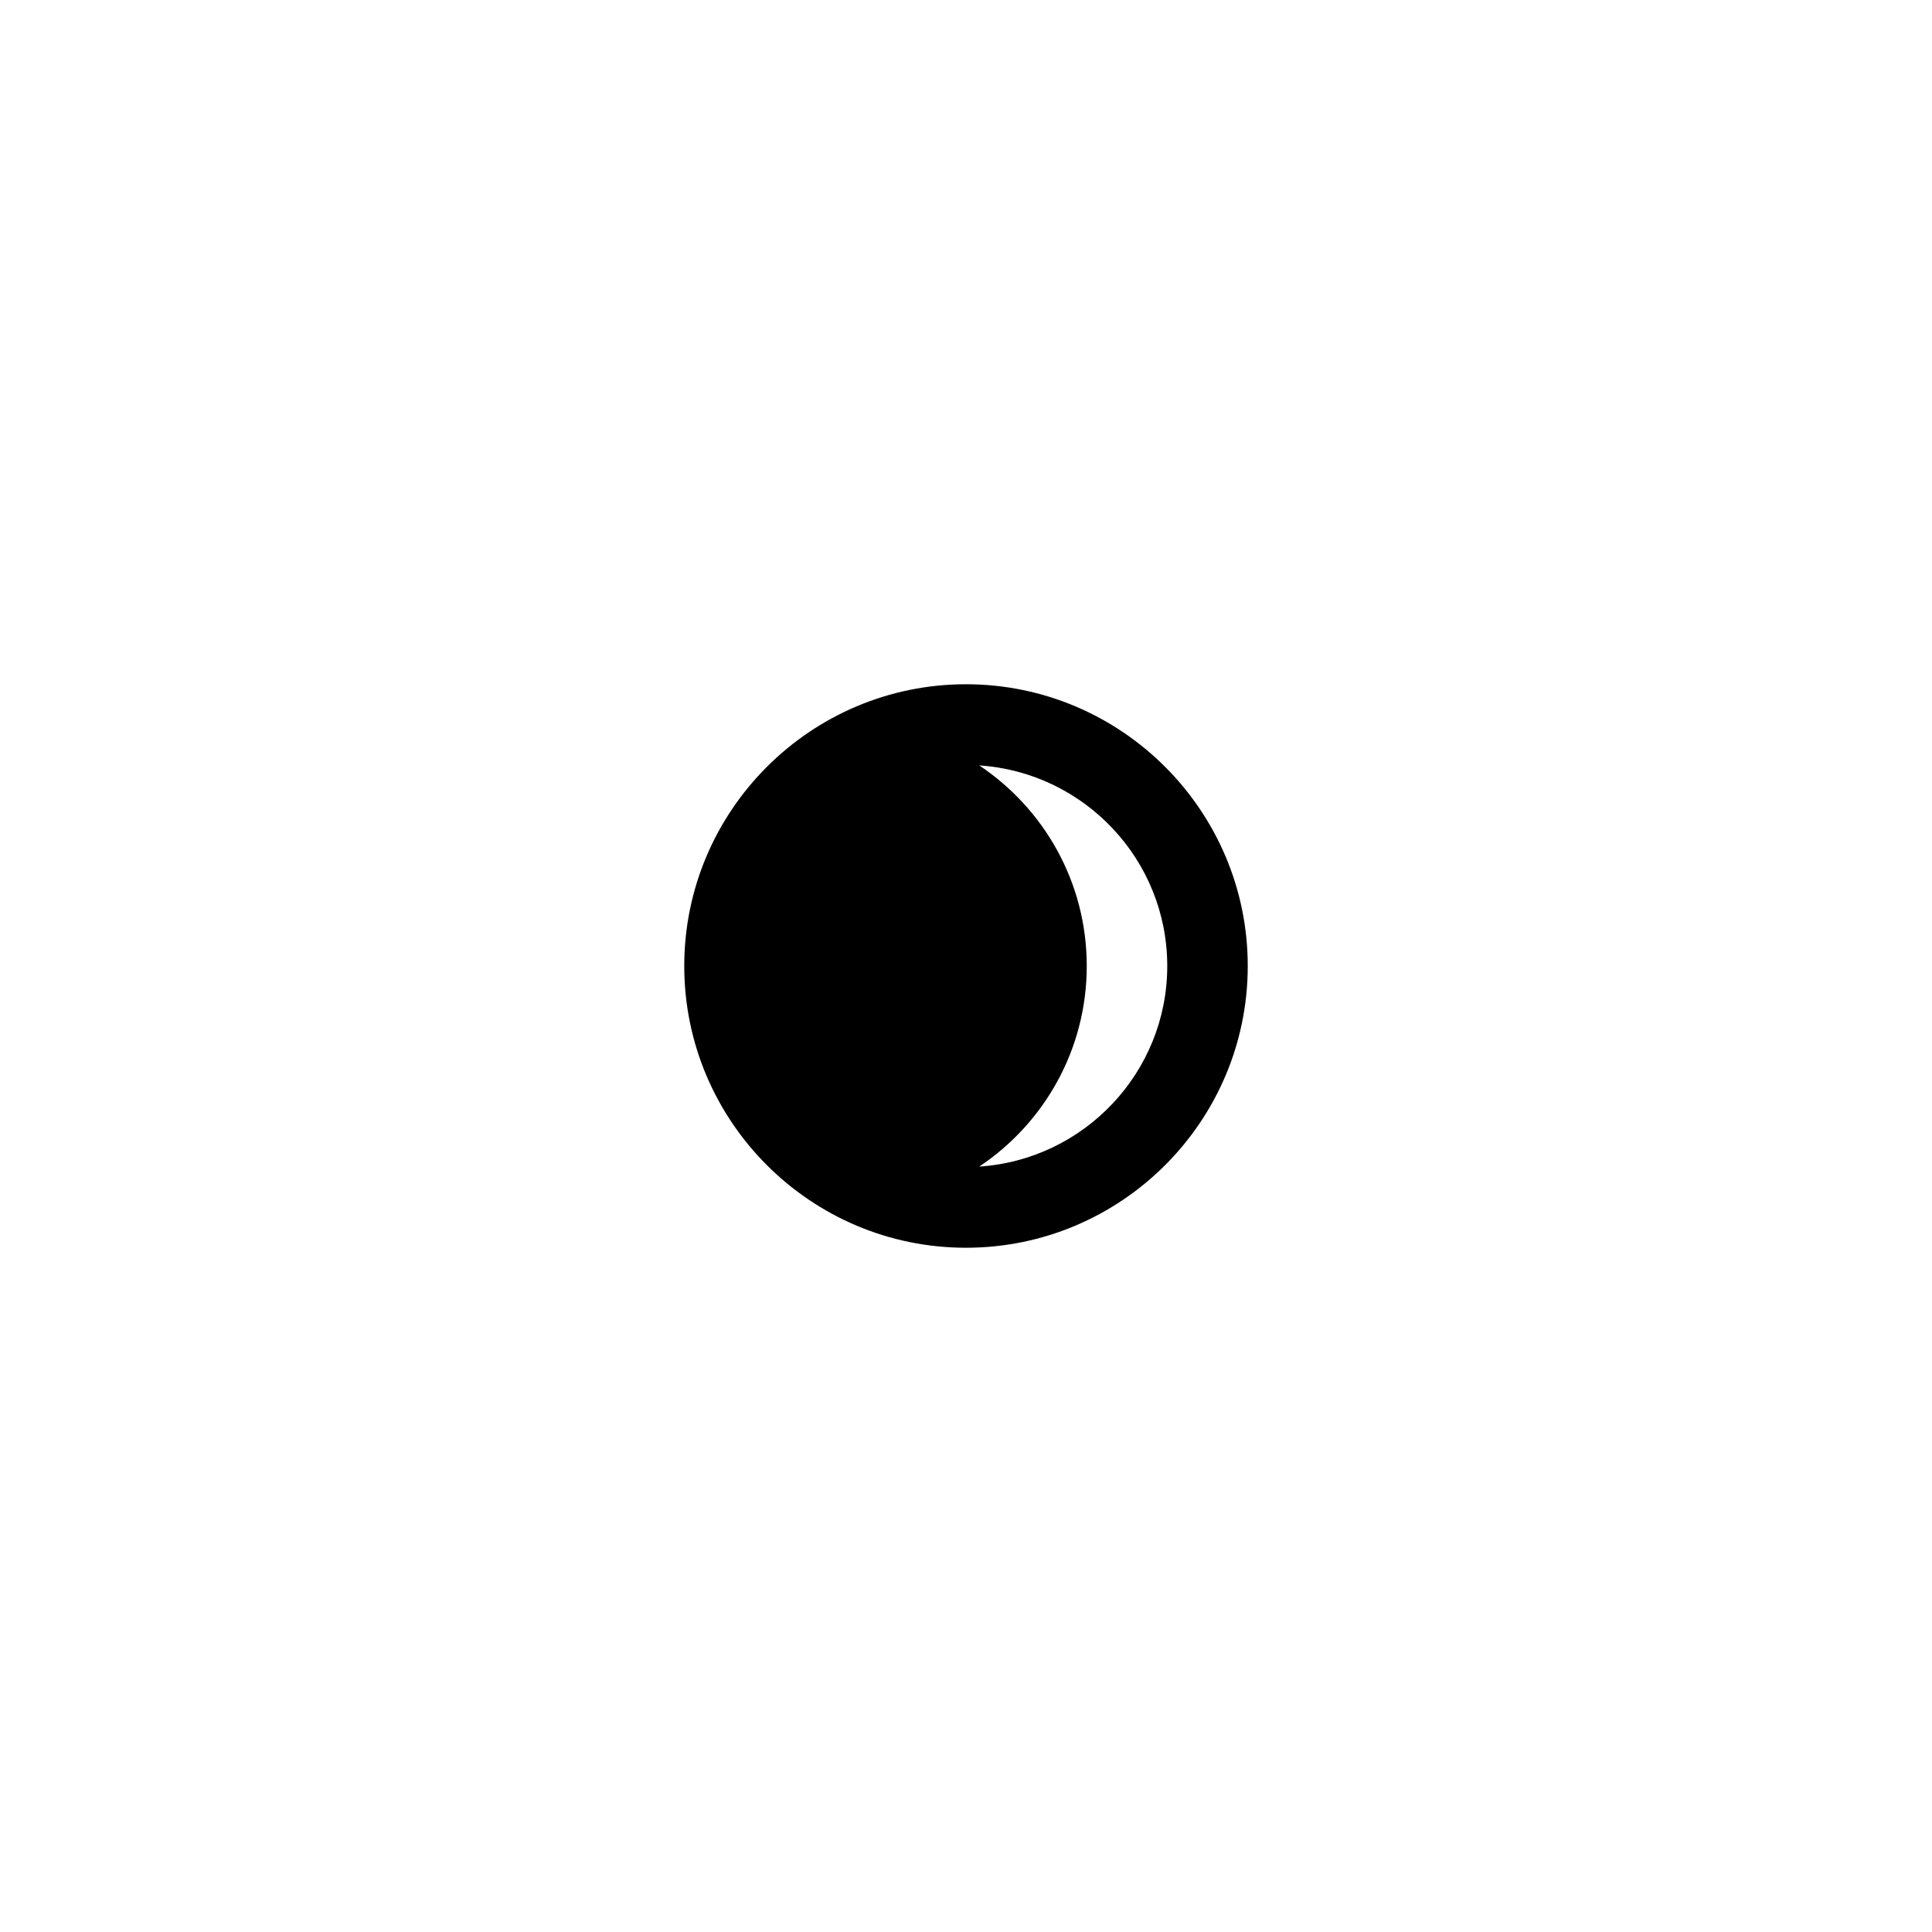
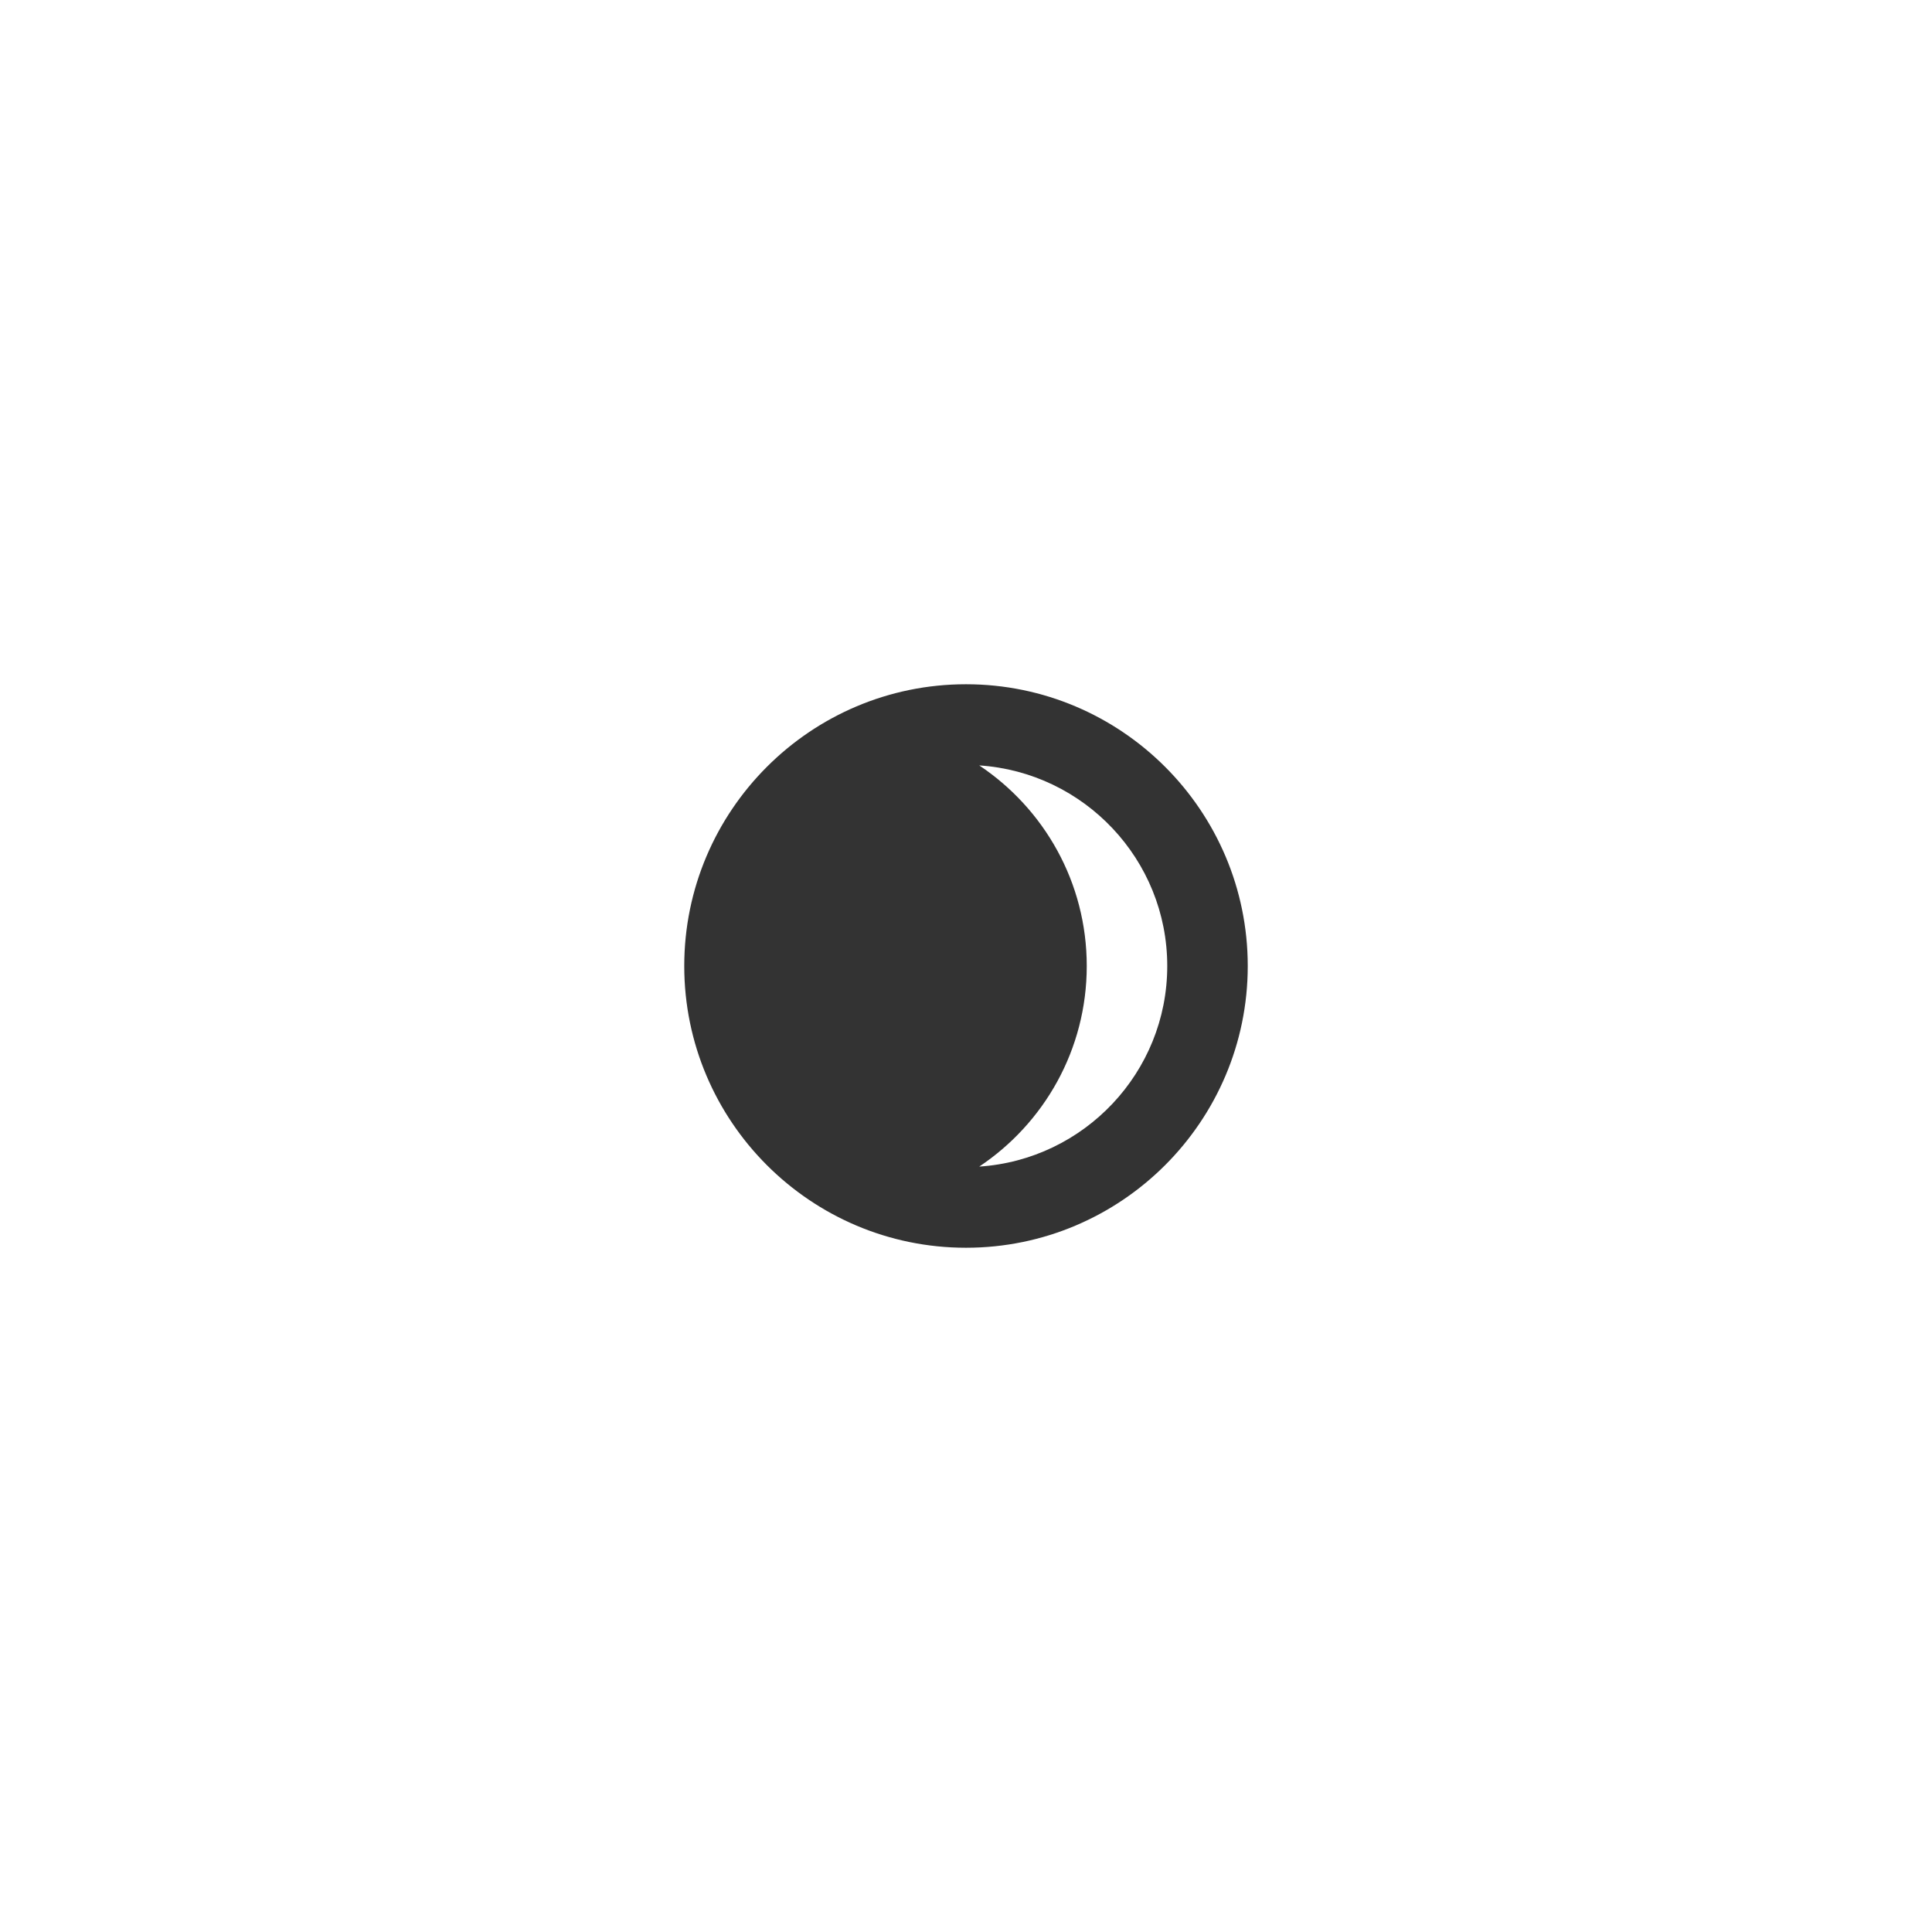
- <svg xmlns="http://www.w3.org/2000/svg" version="1.1" x="0px" y="0px" width="96px" height="96px" viewBox="0 0 96 96" enable-background="new 0 0 96 96" xml:space="preserve">
+ <svg xmlns="http://www.w3.org/2000/svg" version="1.1" x="0px" y="0px" width="96px" height="96px" fill="#333" viewBox="0 0 96 96" enable-background="new 0 0 96 96" xml:space="preserve">
  <g id="Base" display="none">
</g>
  <g id="Dibujo">
    <path d="M48,34c-7.72,0-14,6.28-14,14s6.28,14,14,14s14-6.28,14-14S55.72,34,48,34z M48.658,57.967C51.877,55.818,54,52.162,54,48   s-2.123-7.818-5.342-9.967C53.864,38.375,58,42.708,58,48S53.864,57.625,48.658,57.967z" />
  </g>
</svg>
